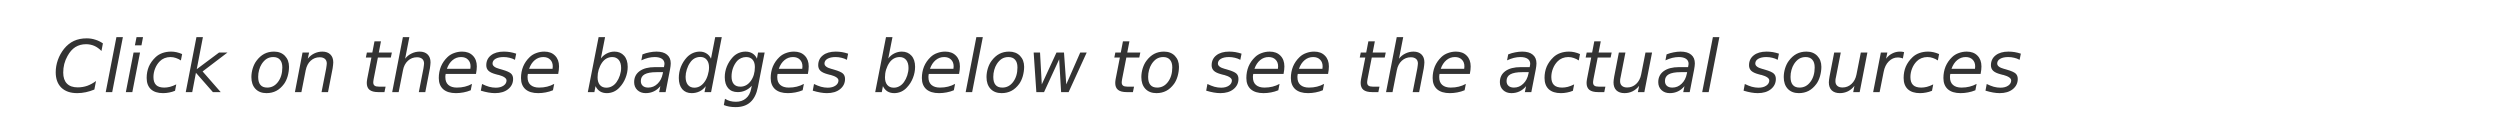
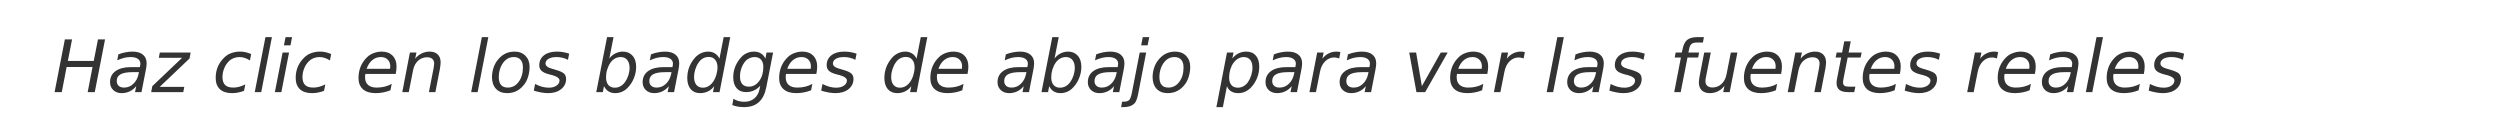
- <svg xmlns="http://www.w3.org/2000/svg" width="380" height="20" role="img" aria-label="Click on these badges below to see the actual sources">
+ <svg xmlns="http://www.w3.org/2000/svg" width="380" height="20" role="img" aria-label="Haz clic en los badges de abajo para ver las fuentes reales">
  <g fill="#333" text-anchor="start" font-family="Verdana,Geneva,DejaVu Sans,sans-serif" text-rendering="geometricPrecision" font-size="11">
-     <text x="8" y="14" font-style="italic">Click on these badges below to see the actual sources</text>
+     <text x="8" y="14" font-style="italic">Haz clic en los badges de abajo para ver las fuentes reales</text>
  </g>
</svg>
